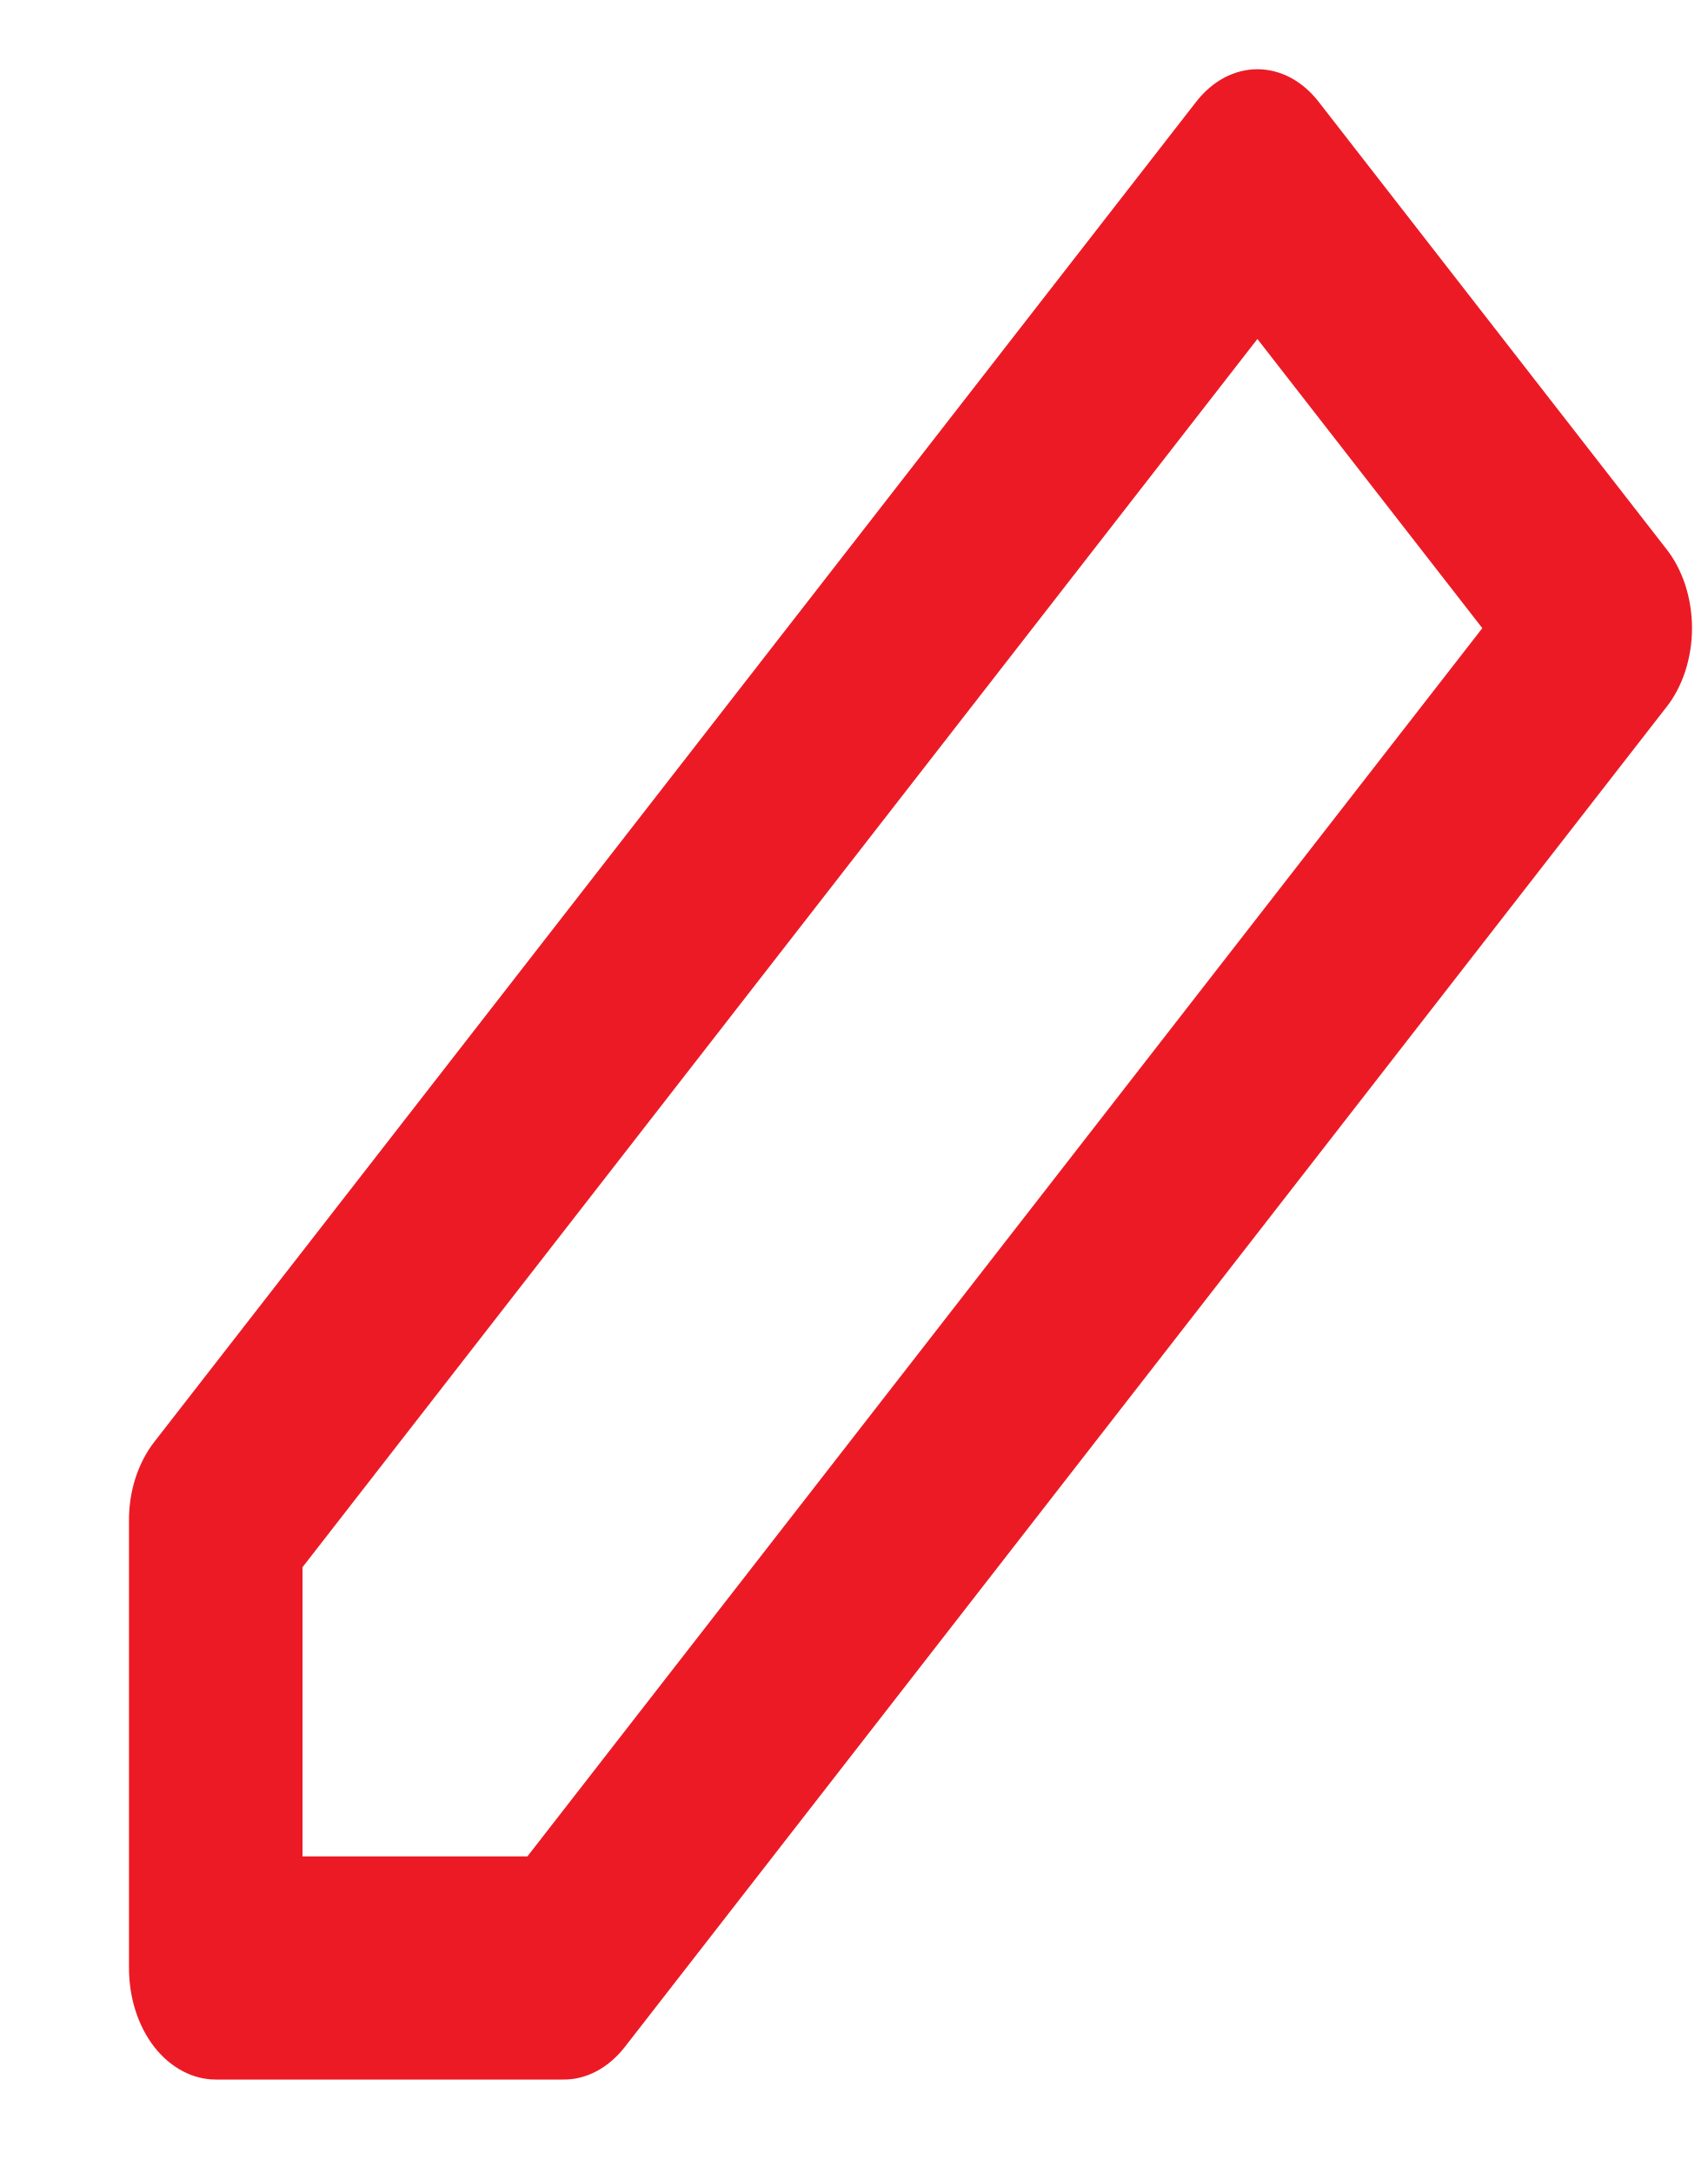
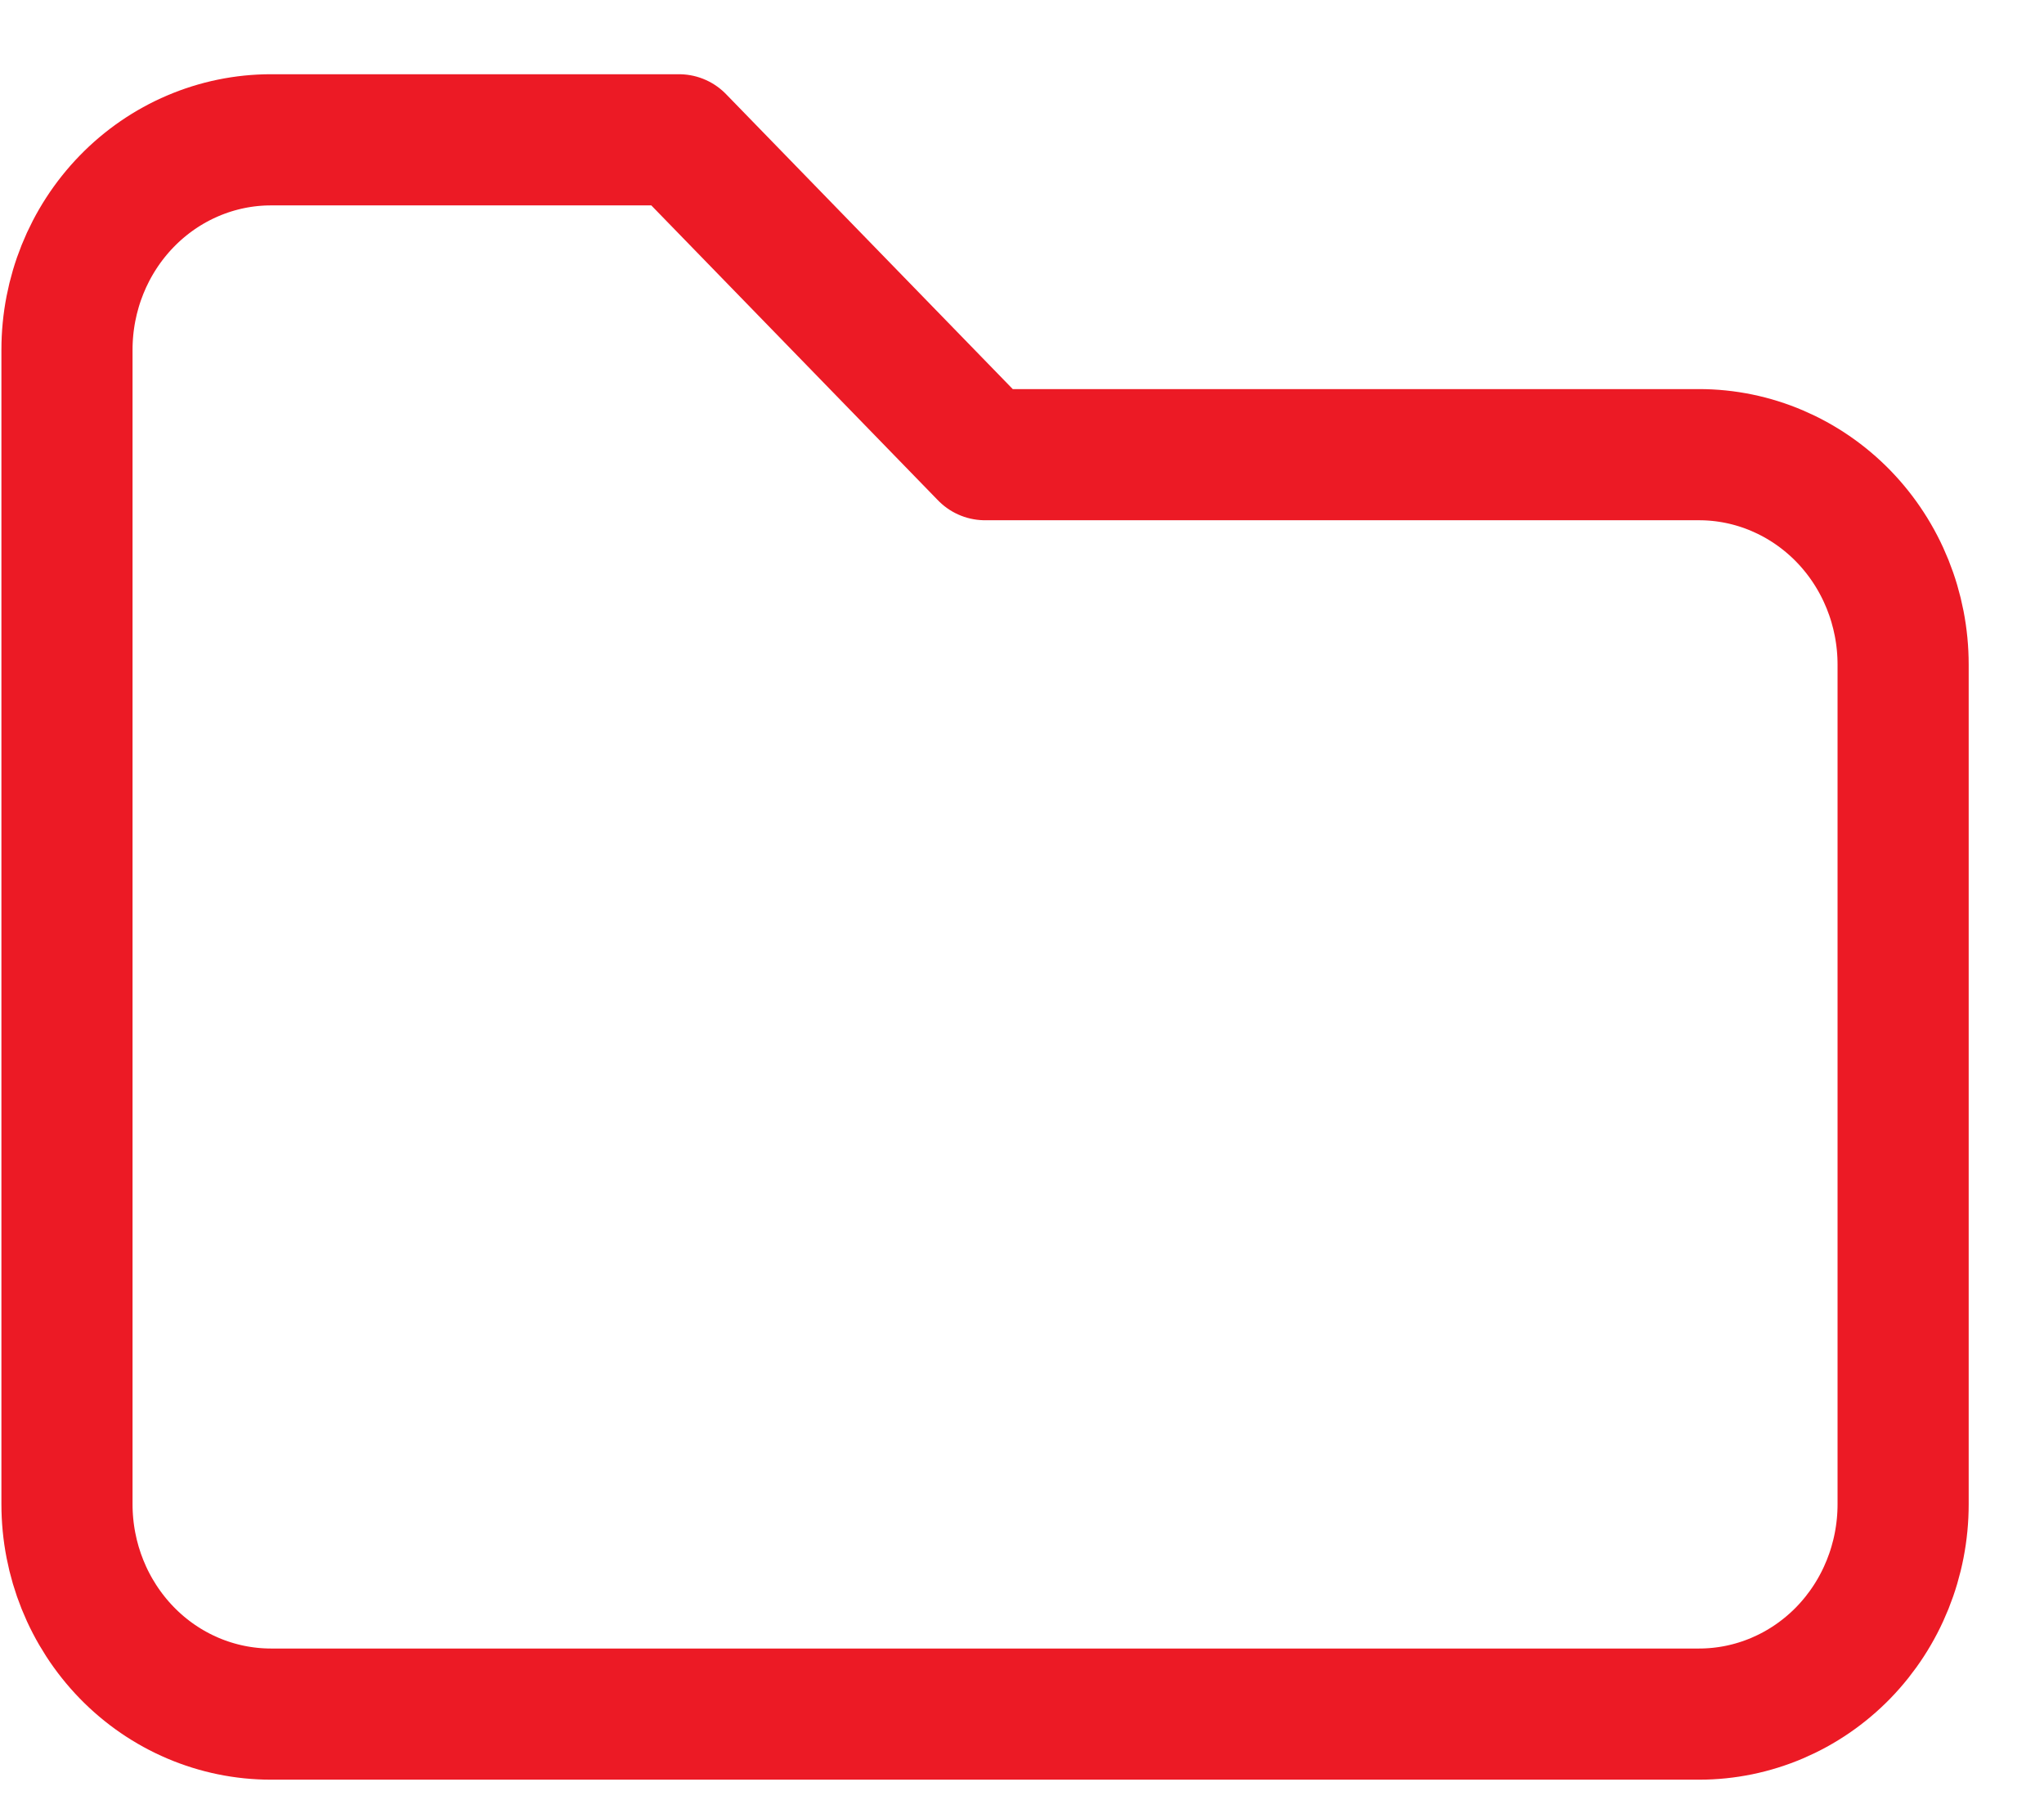
- <svg xmlns="http://www.w3.org/2000/svg" width="11" height="14" viewBox="0 0 11 14" fill="none">
-   <path d="M1.39 13.398H3.627C3.701 13.399 3.773 13.381 3.842 13.345C3.91 13.309 3.972 13.256 4.024 13.19L10.735 4.557C10.788 4.491 10.829 4.411 10.858 4.323C10.886 4.236 10.901 4.142 10.901 4.047C10.901 3.952 10.886 3.858 10.858 3.77C10.829 3.682 10.788 3.603 10.735 3.536L8.498 0.659C8.446 0.591 8.384 0.538 8.316 0.501C8.248 0.465 8.175 0.446 8.101 0.446C8.027 0.446 7.954 0.465 7.886 0.501C7.818 0.538 7.756 0.591 7.704 0.659L0.993 9.291C0.941 9.358 0.9 9.438 0.872 9.525C0.844 9.613 0.83 9.707 0.831 9.802V12.679C0.831 12.87 0.889 13.053 0.994 13.188C1.099 13.322 1.242 13.398 1.39 13.398V13.398ZM1.949 10.097L8.101 2.184L9.55 4.047L3.398 11.96H1.949V10.097Z" fill="#EC1A25" />
+ <svg xmlns="http://www.w3.org/2000/svg" width="26" height="23" viewBox="0 0 26 23" fill="none">
+   <path d="M3.447 1.778H8.637L12.53 5.782H21.613C22.301 5.782 22.961 6.064 23.448 6.564C23.935 7.065 24.208 7.744 24.208 8.452V19.129C24.208 19.837 23.935 20.516 23.448 21.017C22.961 21.517 22.301 21.798 21.613 21.798H3.447C2.758 21.798 2.098 21.517 1.612 21.017C1.125 20.516 0.852 19.837 0.852 19.129V4.448C0.852 3.74 1.125 3.061 1.612 2.56C2.098 2.06 2.758 1.778 3.447 1.778Z" stroke="#EC1A25" stroke-width="1.668" stroke-linecap="round" stroke-linejoin="round" />
</svg>
